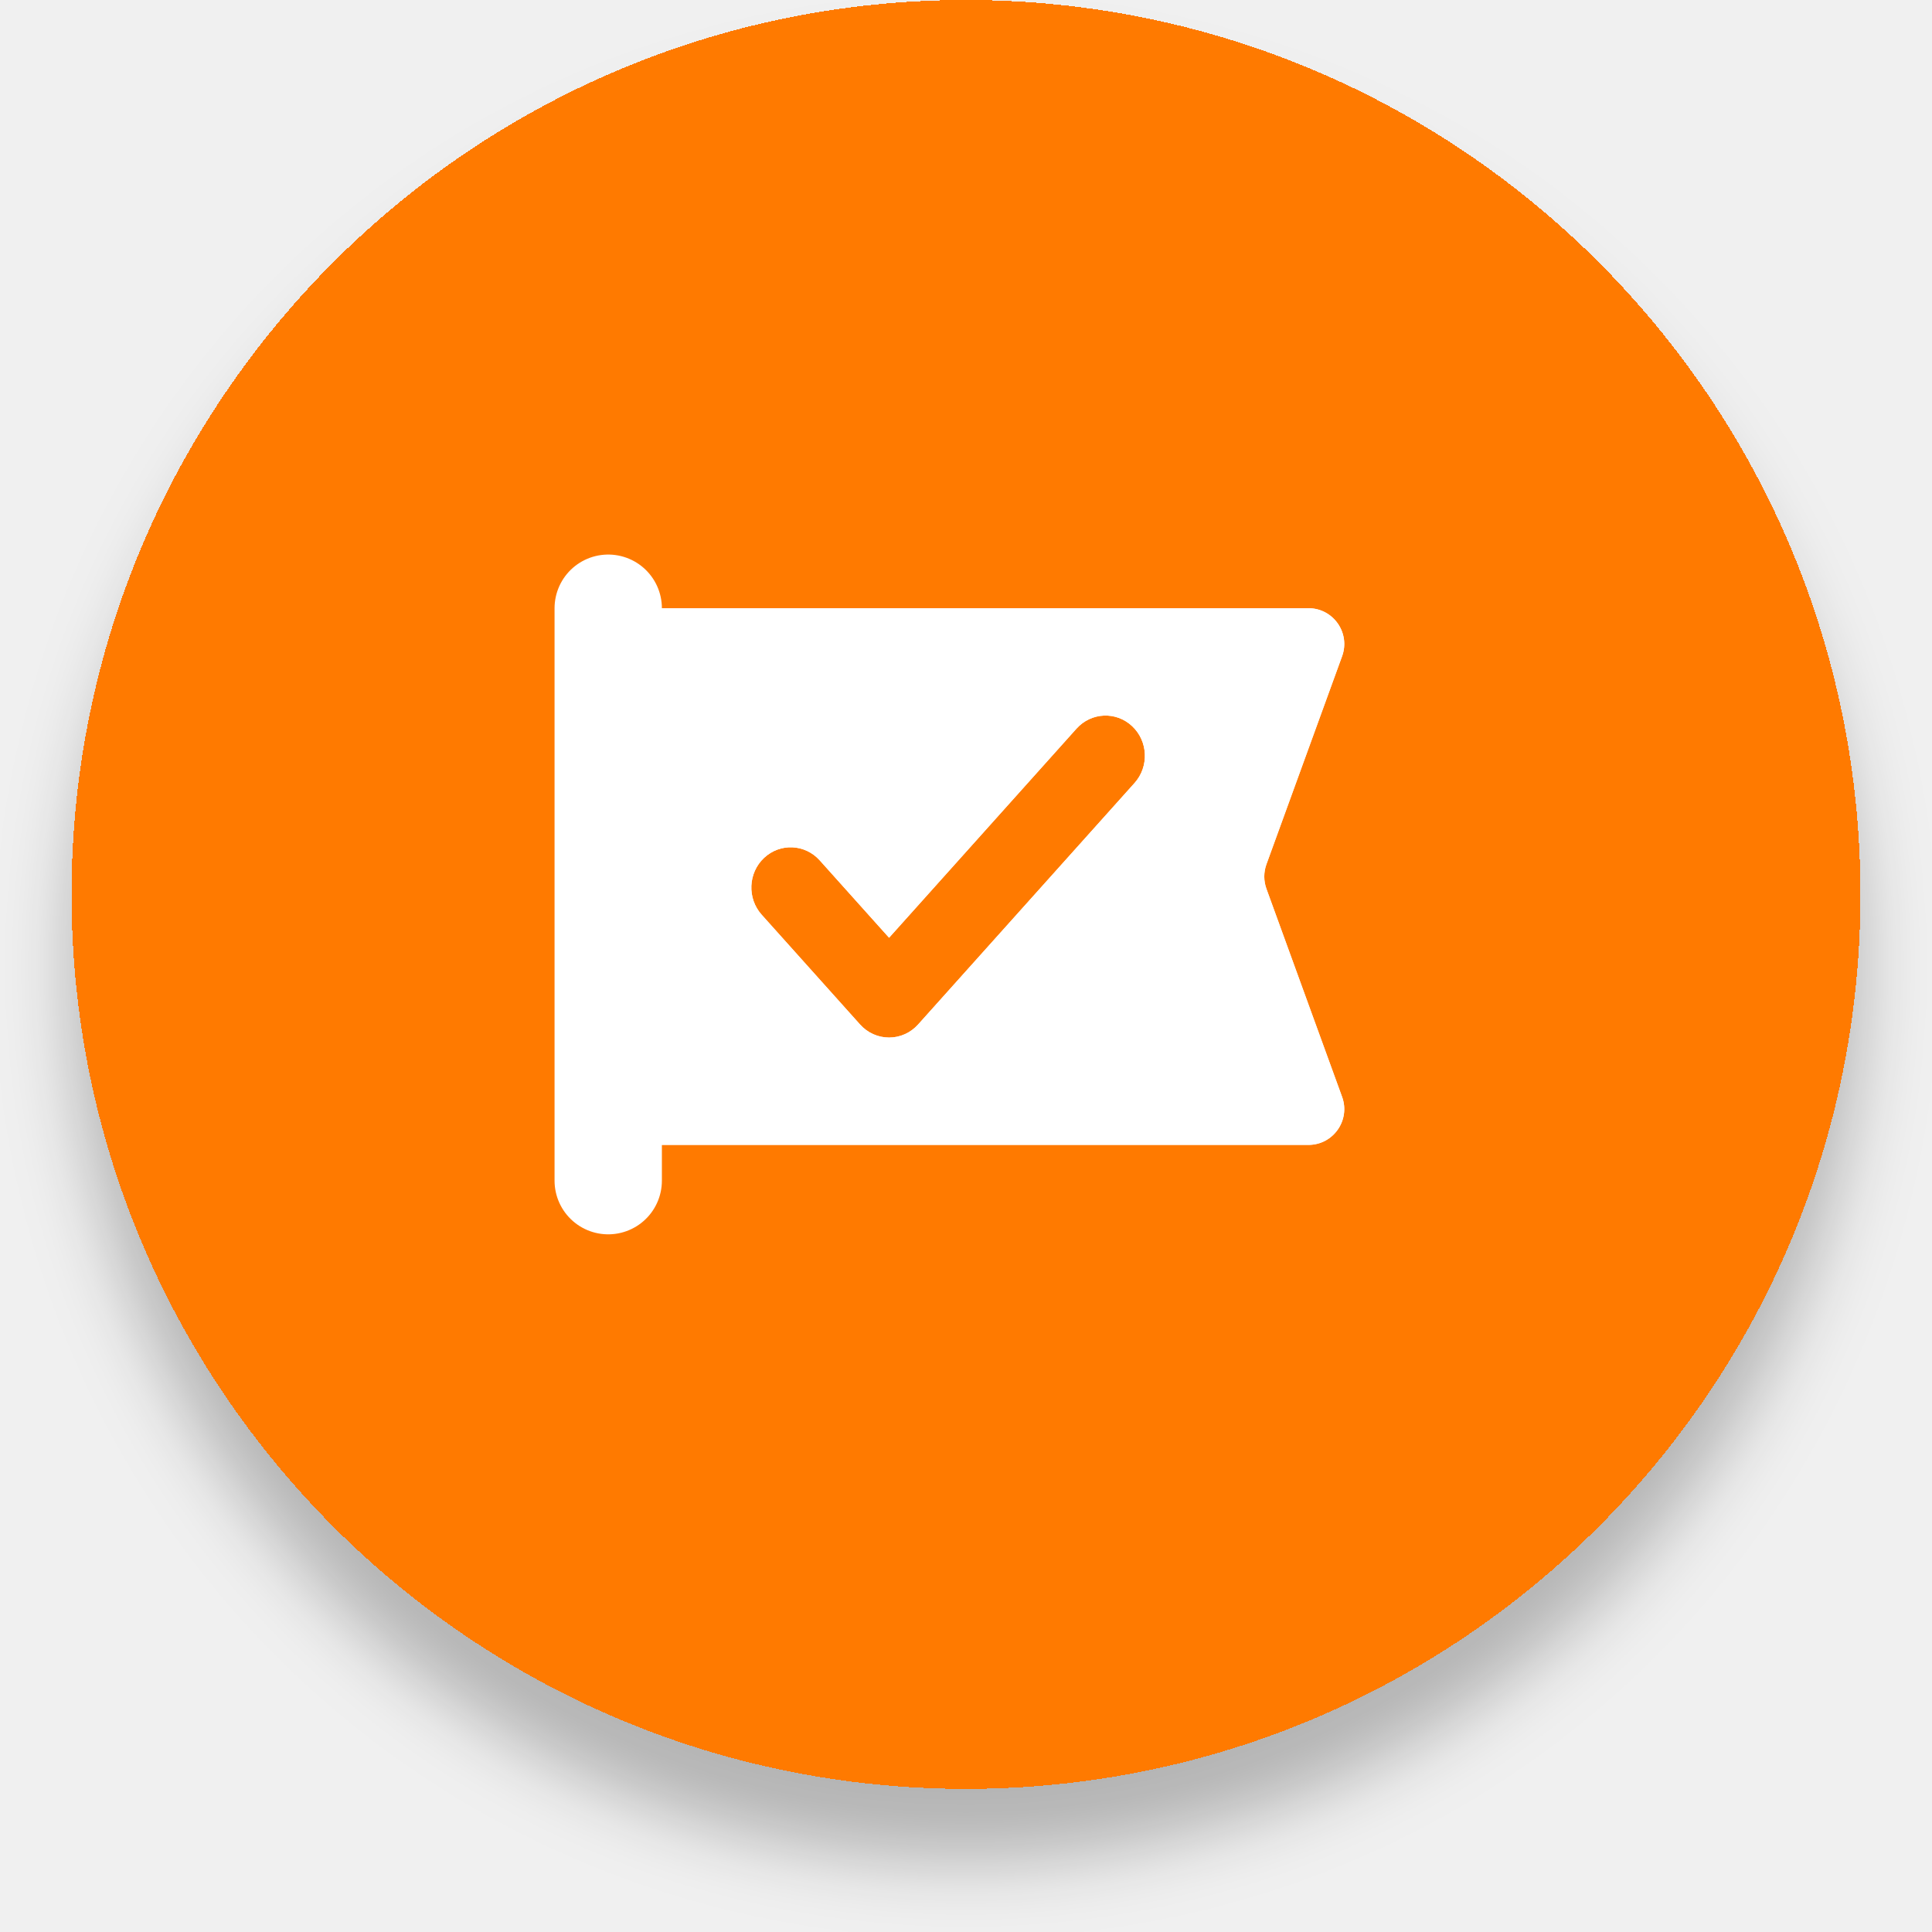
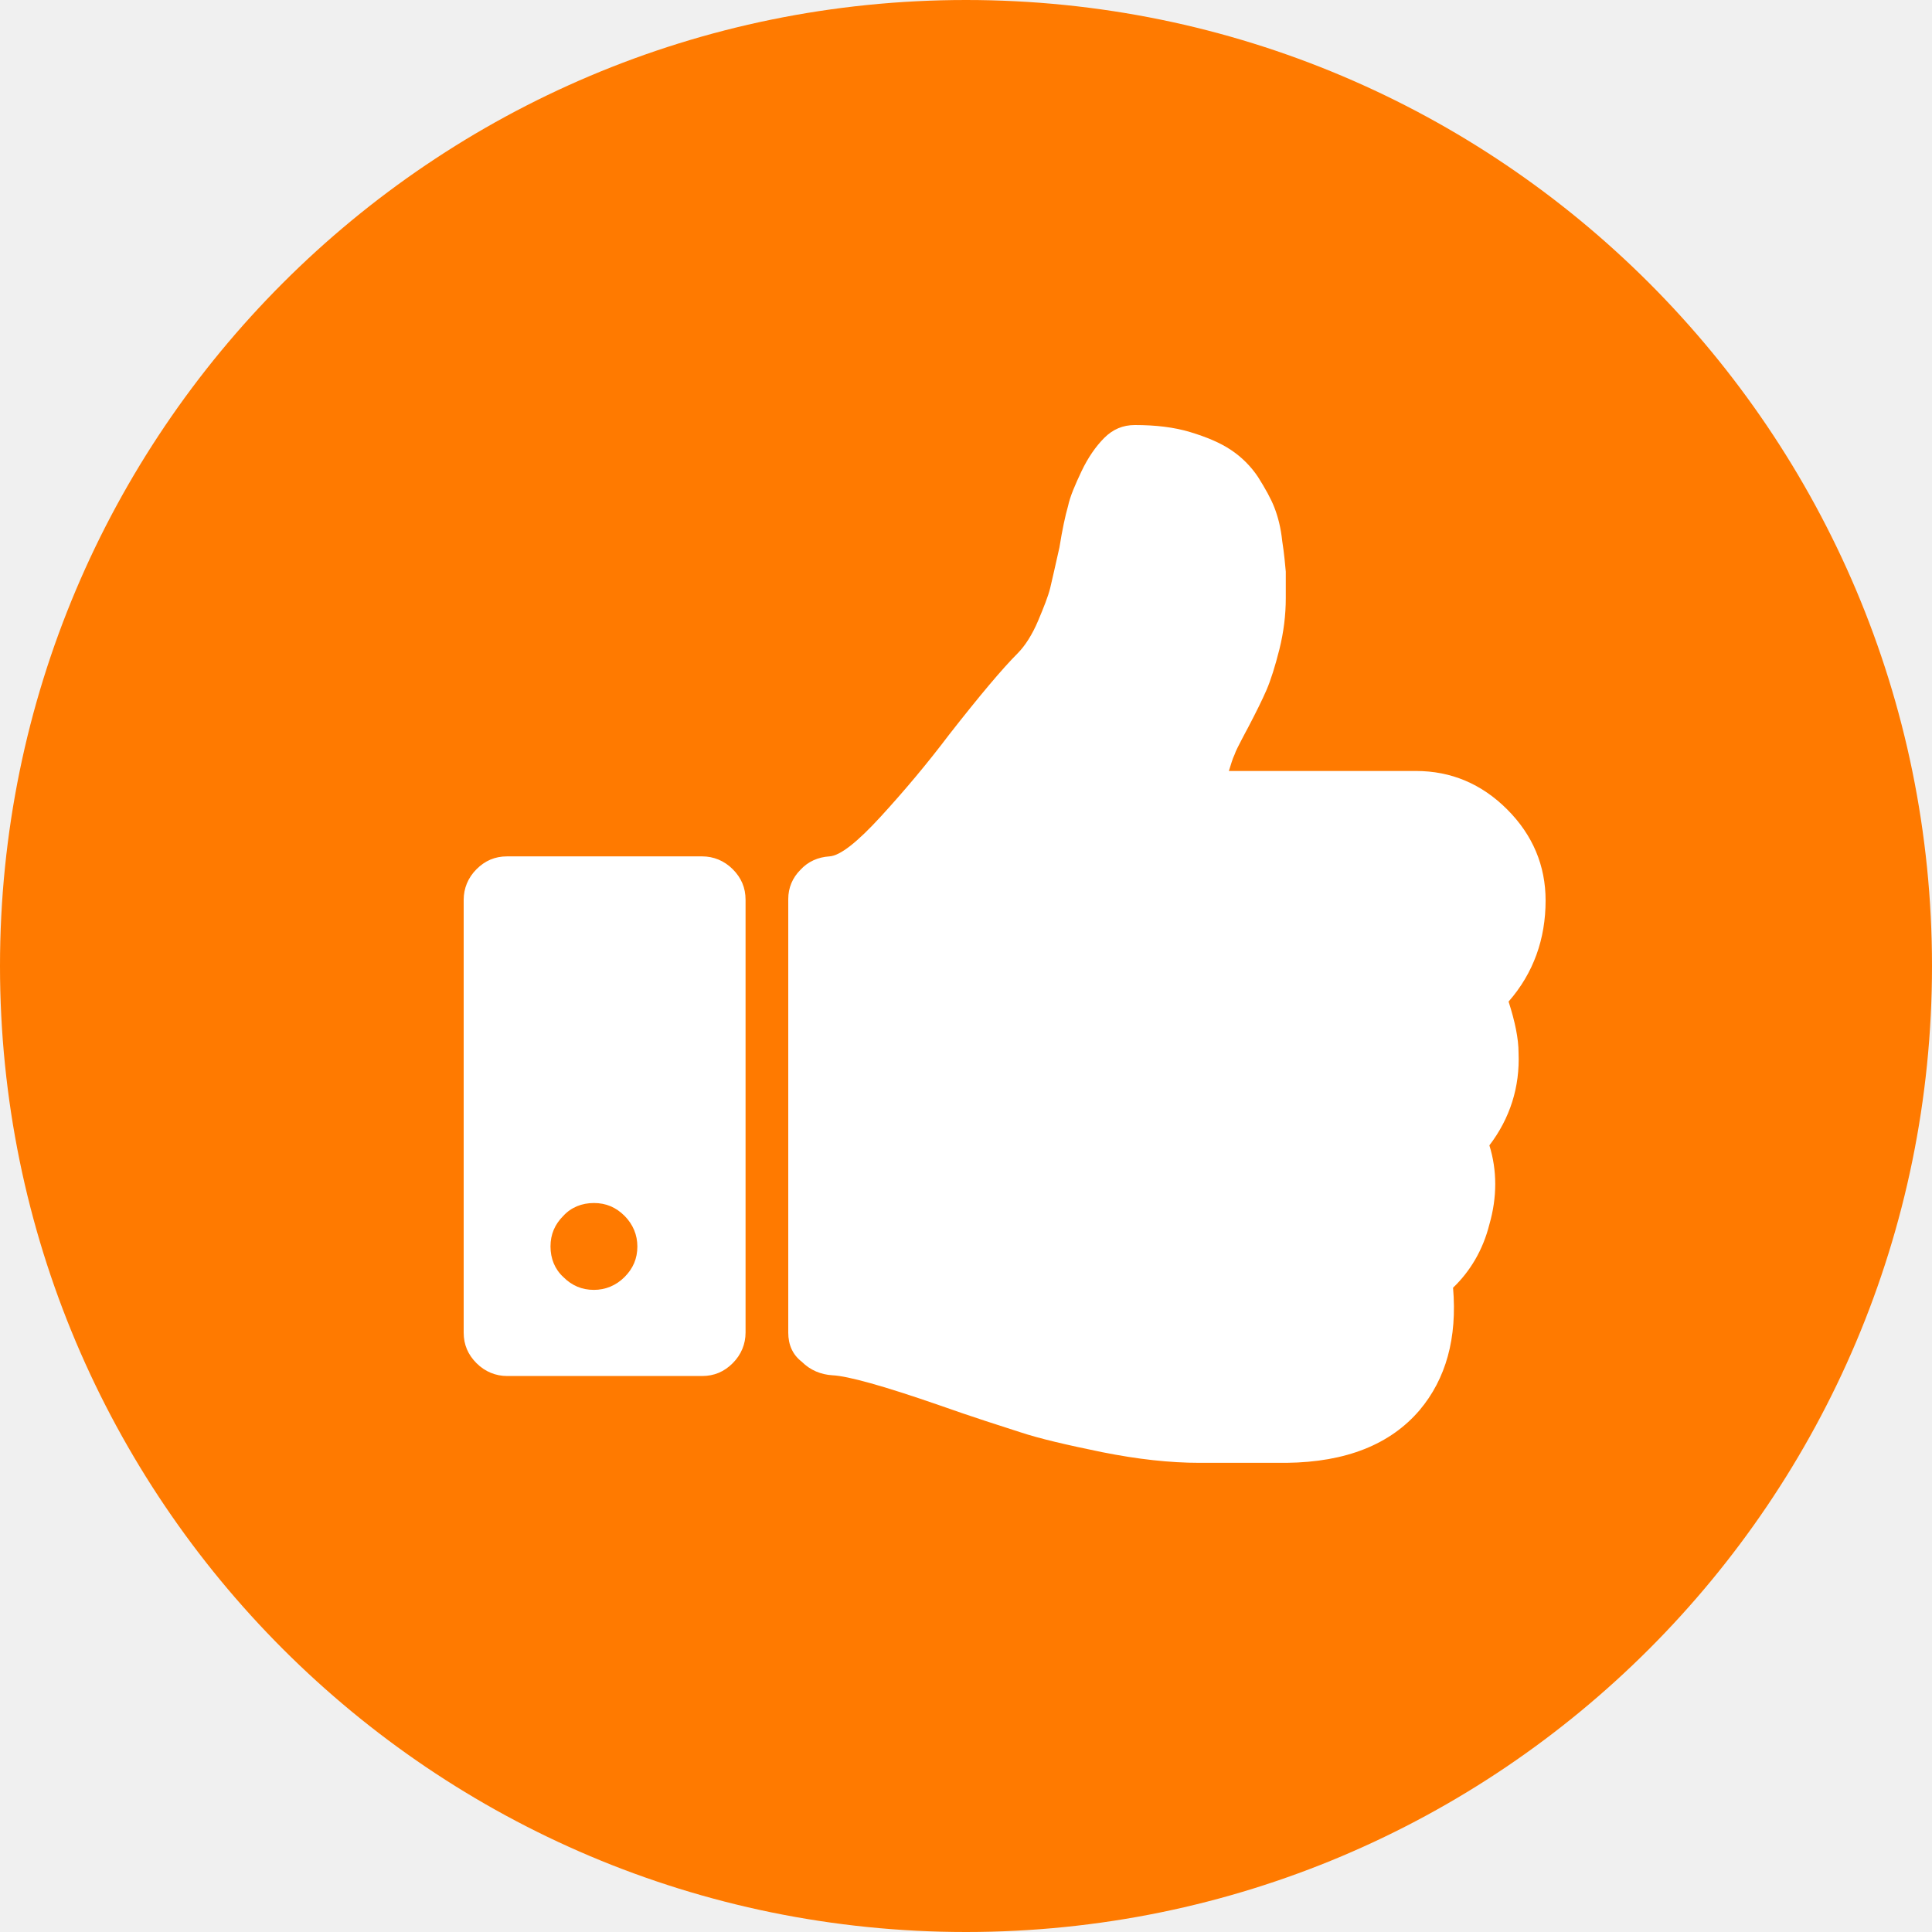
- <svg xmlns="http://www.w3.org/2000/svg" width="54" height="54" viewBox="0 0 54 54" fill="none">
-   <g filter="url(#filter0_d_3568_7837)">
-     <rect x="2" width="50" height="50" rx="25" fill="#FF7A00" shape-rendering="crispEdges" />
-     <path d="M17 17L17 33" stroke="white" stroke-width="3" stroke-linecap="round" />
-     <mask id="path-3-inside-1_3568_7837" fill="white">
-       <path fill-rule="evenodd" clip-rule="evenodd" d="M18 17C17.448 17 17 17.448 17 18V31C17 31.552 17.448 32 18 32H36.572C37.266 32 37.749 31.31 37.512 30.658L35.397 24.842C35.317 24.621 35.317 24.379 35.397 24.158L37.512 18.342C37.749 17.69 37.266 17 36.572 17H18ZM31.711 21.885C32.121 21.427 32.091 20.715 31.643 20.296C31.195 19.876 30.5 19.907 30.089 20.365L24.85 26.21L22.911 24.047C22.5 23.589 21.805 23.558 21.357 23.977C20.909 24.397 20.879 25.109 21.289 25.567L24.039 28.635C24.247 28.868 24.542 29 24.85 29C25.158 29 25.453 28.868 25.661 28.635L31.711 21.885Z" />
-     </mask>
-     <path fill-rule="evenodd" clip-rule="evenodd" d="M18 17C17.448 17 17 17.448 17 18V31C17 31.552 17.448 32 18 32H36.572C37.266 32 37.749 31.31 37.512 30.658L35.397 24.842C35.317 24.621 35.317 24.379 35.397 24.158L37.512 18.342C37.749 17.69 37.266 17 36.572 17H18ZM31.711 21.885C32.121 21.427 32.091 20.715 31.643 20.296C31.195 19.876 30.5 19.907 30.089 20.365L24.85 26.21L22.911 24.047C22.5 23.589 21.805 23.558 21.357 23.977C20.909 24.397 20.879 25.109 21.289 25.567L24.039 28.635C24.247 28.868 24.542 29 24.85 29C25.158 29 25.453 28.868 25.661 28.635L31.711 21.885Z" fill="white" />
-     <path d="M37.512 30.658L36.572 31L37.512 30.658ZM35.397 24.842L34.457 25.183L34.457 25.183L35.397 24.842ZM35.397 24.158L34.457 23.817L34.457 23.817L35.397 24.158ZM37.512 18.342L38.452 18.683L38.452 18.683L37.512 18.342ZM31.643 20.296L30.959 21.025V21.025L31.643 20.296ZM31.711 21.885L30.966 21.218L30.966 21.218L31.711 21.885ZM30.089 20.365L30.834 21.032L30.089 20.365ZM24.85 26.21L24.105 26.878C24.295 27.089 24.566 27.21 24.85 27.21C25.134 27.21 25.405 27.089 25.595 26.878L24.85 26.21ZM22.911 24.047L23.655 23.379L22.911 24.047ZM21.357 23.977L20.673 23.248H20.673L21.357 23.977ZM21.289 25.567L22.034 24.9L22.034 24.9L21.289 25.567ZM24.039 28.635L23.294 29.303L23.294 29.303L24.039 28.635ZM25.661 28.635L24.916 27.968L24.916 27.968L25.661 28.635ZM18 18V18V16C16.895 16 16 16.895 16 18H18ZM18 31V18H16V31H18ZM18 31H18H16C16 32.105 16.895 33 18 33V31ZM36.572 31H18V33H36.572V31ZM36.572 31L36.572 31V33C37.96 33 38.926 31.621 38.452 30.317L36.572 31ZM34.457 25.183L36.572 31L38.452 30.317L36.337 24.5L34.457 25.183ZM34.457 23.817C34.297 24.258 34.297 24.742 34.457 25.183L36.337 24.5V24.5L34.457 23.817ZM36.572 18L34.457 23.817L36.337 24.5L38.452 18.683L36.572 18ZM36.572 18V18L38.452 18.683C38.926 17.379 37.96 16 36.572 16V18ZM18 18H36.572V16H18V18ZM30.959 21.025C30.982 21.047 30.998 21.078 31 21.119C31.002 21.159 30.988 21.193 30.966 21.218L32.456 22.553C33.228 21.691 33.173 20.359 32.327 19.566L30.959 21.025ZM30.834 21.032C30.855 21.009 30.877 21.001 30.897 21C30.917 20.999 30.938 21.005 30.959 21.025L32.327 19.566C31.469 18.761 30.128 18.823 29.345 19.697L30.834 21.032ZM25.595 26.878L30.834 21.032L29.345 19.697L24.105 25.543L25.595 26.878ZM22.166 24.714L24.105 26.878L25.595 25.543L23.655 23.379L22.166 24.714ZM22.041 24.707C22.062 24.687 22.083 24.681 22.103 24.682C22.123 24.683 22.145 24.691 22.166 24.714L23.655 23.379C22.872 22.505 21.531 22.443 20.673 23.248L22.041 24.707ZM22.034 24.9C22.012 24.875 21.998 24.841 22 24.8C22.002 24.76 22.018 24.729 22.041 24.707L20.673 23.248C19.827 24.041 19.772 25.373 20.544 26.235L22.034 24.9ZM24.784 27.968L22.034 24.9L20.544 26.235L23.294 29.303L24.784 27.968ZM24.85 28C24.83 28 24.805 27.992 24.784 27.968L23.294 29.303C23.69 29.744 24.253 30 24.85 30V28ZM24.916 27.968C24.895 27.992 24.87 28 24.85 28V30C25.447 30 26.01 29.744 26.405 29.303L24.916 27.968ZM30.966 21.218L24.916 27.968L26.405 29.303L32.456 22.553L30.966 21.218Z" fill="white" mask="url(#path-3-inside-1_3568_7837)" />
-   </g>
-   <defs>
-     <filter id="filter0_d_3568_7837" x="0" y="0" width="54" height="54" filterUnits="userSpaceOnUse" color-interpolation-filters="sRGB">
-       <feFlood flood-opacity="0" result="BackgroundImageFix" />
-       <feColorMatrix in="SourceAlpha" type="matrix" values="0 0 0 0 0 0 0 0 0 0 0 0 0 0 0 0 0 0 127 0" result="hardAlpha" />
-       <feOffset dy="2" />
-       <feGaussianBlur stdDeviation="1" />
-       <feComposite in2="hardAlpha" operator="out" />
-       <feColorMatrix type="matrix" values="0 0 0 0 0 0 0 0 0 0 0 0 0 0 0 0 0 0 0.25 0" />
-       <feBlend mode="normal" in2="BackgroundImageFix" result="effect1_dropShadow_3568_7837" />
-       <feBlend mode="normal" in="SourceGraphic" in2="effect1_dropShadow_3568_7837" result="shape" />
-     </filter>
-   </defs>
+ <svg xmlns="http://www.w3.org/2000/svg" width="50" height="50" viewBox="0 0 50 50" fill="none">
+   <rect width="50" height="50" rx="25" fill="#FF7A00" />
+   <path d="M12 34.487V23.287C12 22.992 12.111 22.716 12.332 22.495C12.553 22.274 12.81 22.163 13.124 22.163H18.171C18.466 22.163 18.742 22.274 18.963 22.495C19.184 22.716 19.295 22.974 19.295 23.287V34.487C19.295 34.782 19.184 35.058 18.963 35.279C18.742 35.5 18.484 35.611 18.171 35.611H13.124C12.829 35.611 12.553 35.5 12.332 35.279C12.111 35.058 12 34.8 12 34.487ZM14.247 32.258C14.247 32.571 14.358 32.847 14.579 33.05C14.8 33.271 15.058 33.382 15.371 33.382C15.666 33.382 15.942 33.271 16.163 33.05C16.384 32.829 16.495 32.571 16.495 32.258C16.495 31.963 16.384 31.687 16.163 31.466C15.942 31.245 15.684 31.134 15.371 31.134C15.058 31.134 14.782 31.245 14.579 31.466C14.358 31.687 14.247 31.945 14.247 32.258ZM20.4 34.487V23.268C20.4 22.974 20.511 22.716 20.713 22.513C20.916 22.292 21.174 22.182 21.468 22.163C21.745 22.145 22.187 21.795 22.795 21.132C23.403 20.468 23.992 19.768 24.563 19.013C25.355 18 25.945 17.3 26.332 16.913C26.534 16.71 26.718 16.416 26.866 16.066C27.013 15.716 27.124 15.44 27.179 15.218C27.234 14.997 27.308 14.647 27.418 14.168C27.492 13.708 27.566 13.358 27.64 13.1C27.695 12.842 27.824 12.547 27.989 12.197C28.155 11.847 28.358 11.553 28.579 11.332C28.8 11.111 29.058 11 29.371 11C29.905 11 30.384 11.055 30.808 11.184C31.232 11.313 31.582 11.46 31.858 11.645C32.134 11.829 32.374 12.068 32.558 12.345C32.742 12.639 32.889 12.897 32.982 13.137C33.074 13.376 33.147 13.653 33.184 14.003C33.239 14.353 33.258 14.611 33.276 14.795V15.476C33.276 15.918 33.221 16.36 33.111 16.803C33 17.245 32.889 17.595 32.779 17.853C32.668 18.11 32.503 18.442 32.3 18.829C32.263 18.903 32.208 18.995 32.134 19.142C32.06 19.29 31.987 19.418 31.95 19.529C31.895 19.64 31.858 19.787 31.803 19.953H36.647C37.55 19.953 38.342 20.284 39.005 20.947C39.668 21.61 40 22.403 40 23.305C40 24.3 39.687 25.184 39.042 25.921C39.208 26.437 39.3 26.879 39.3 27.247C39.337 28.132 39.079 28.942 38.545 29.642C38.747 30.287 38.747 30.987 38.545 31.687C38.379 32.35 38.047 32.903 37.605 33.326C37.716 34.634 37.421 35.684 36.739 36.495C35.984 37.379 34.842 37.84 33.295 37.858H31.047C30.274 37.858 29.445 37.766 28.524 37.582C27.621 37.397 26.903 37.232 26.405 37.066C25.89 36.9 25.189 36.679 24.305 36.366C22.868 35.868 21.947 35.611 21.542 35.592C21.247 35.574 20.971 35.463 20.75 35.242C20.511 35.058 20.4 34.8 20.4 34.487Z" fill="white" />
</svg>
